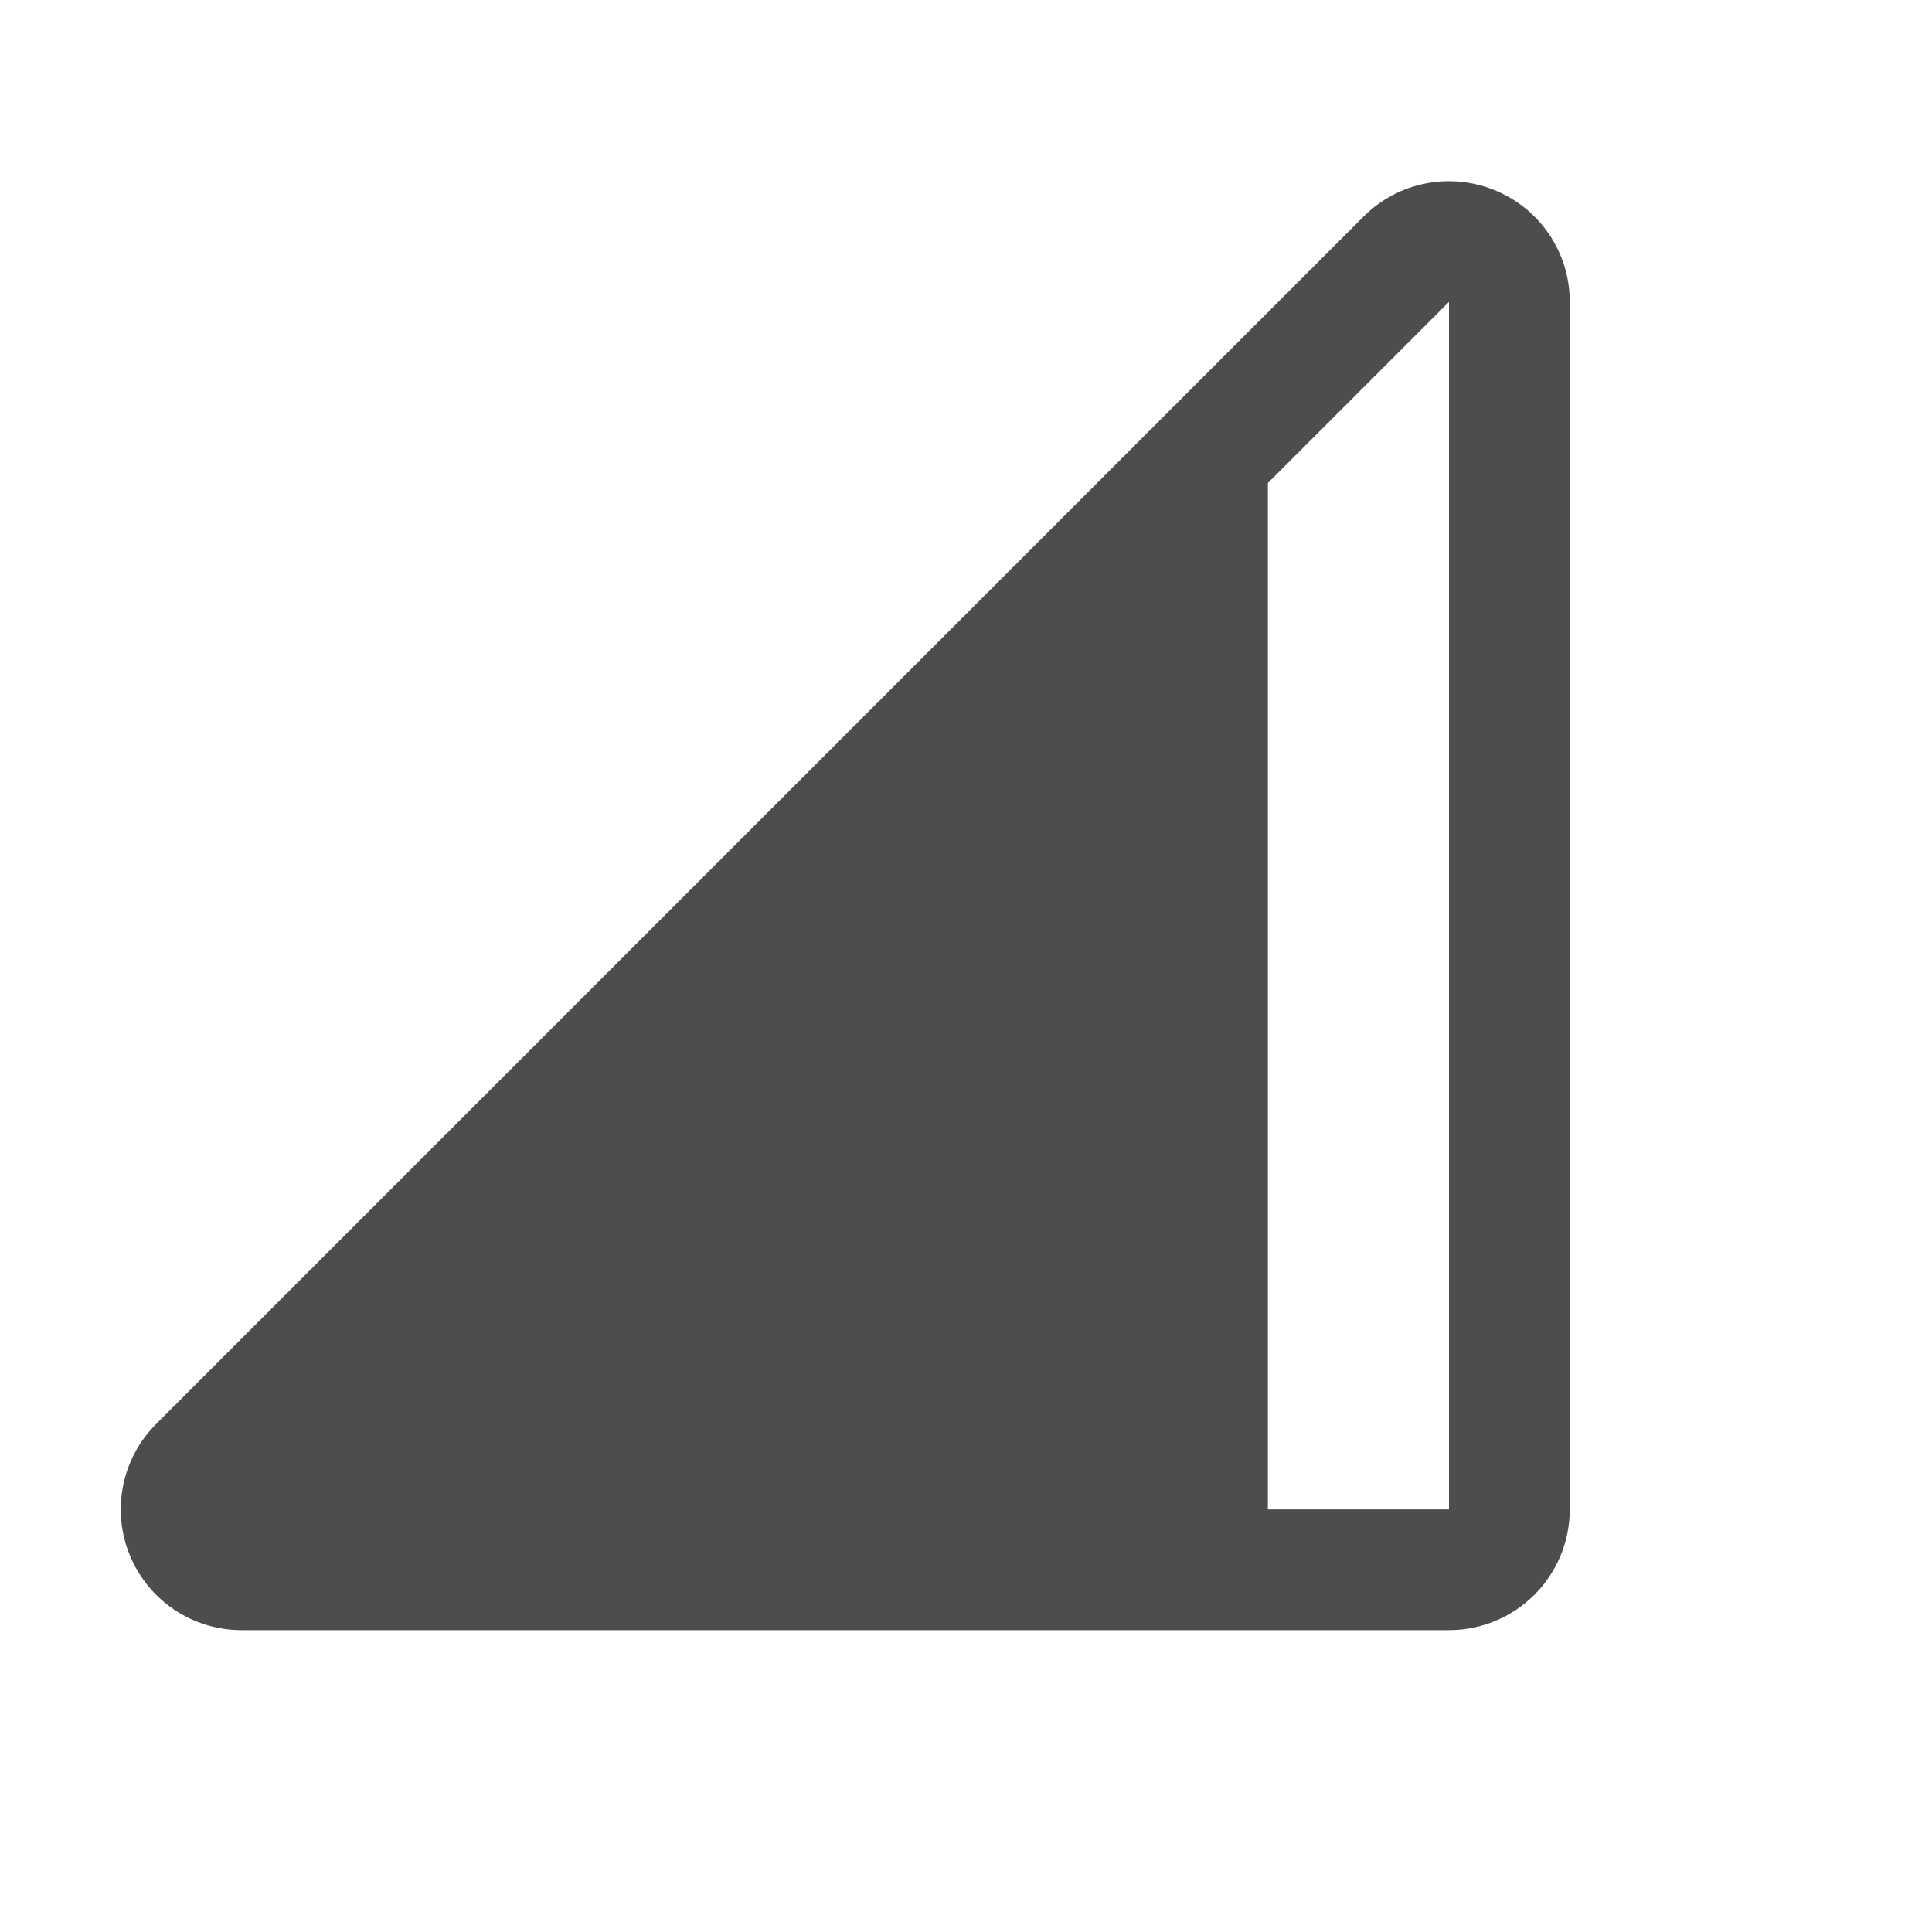
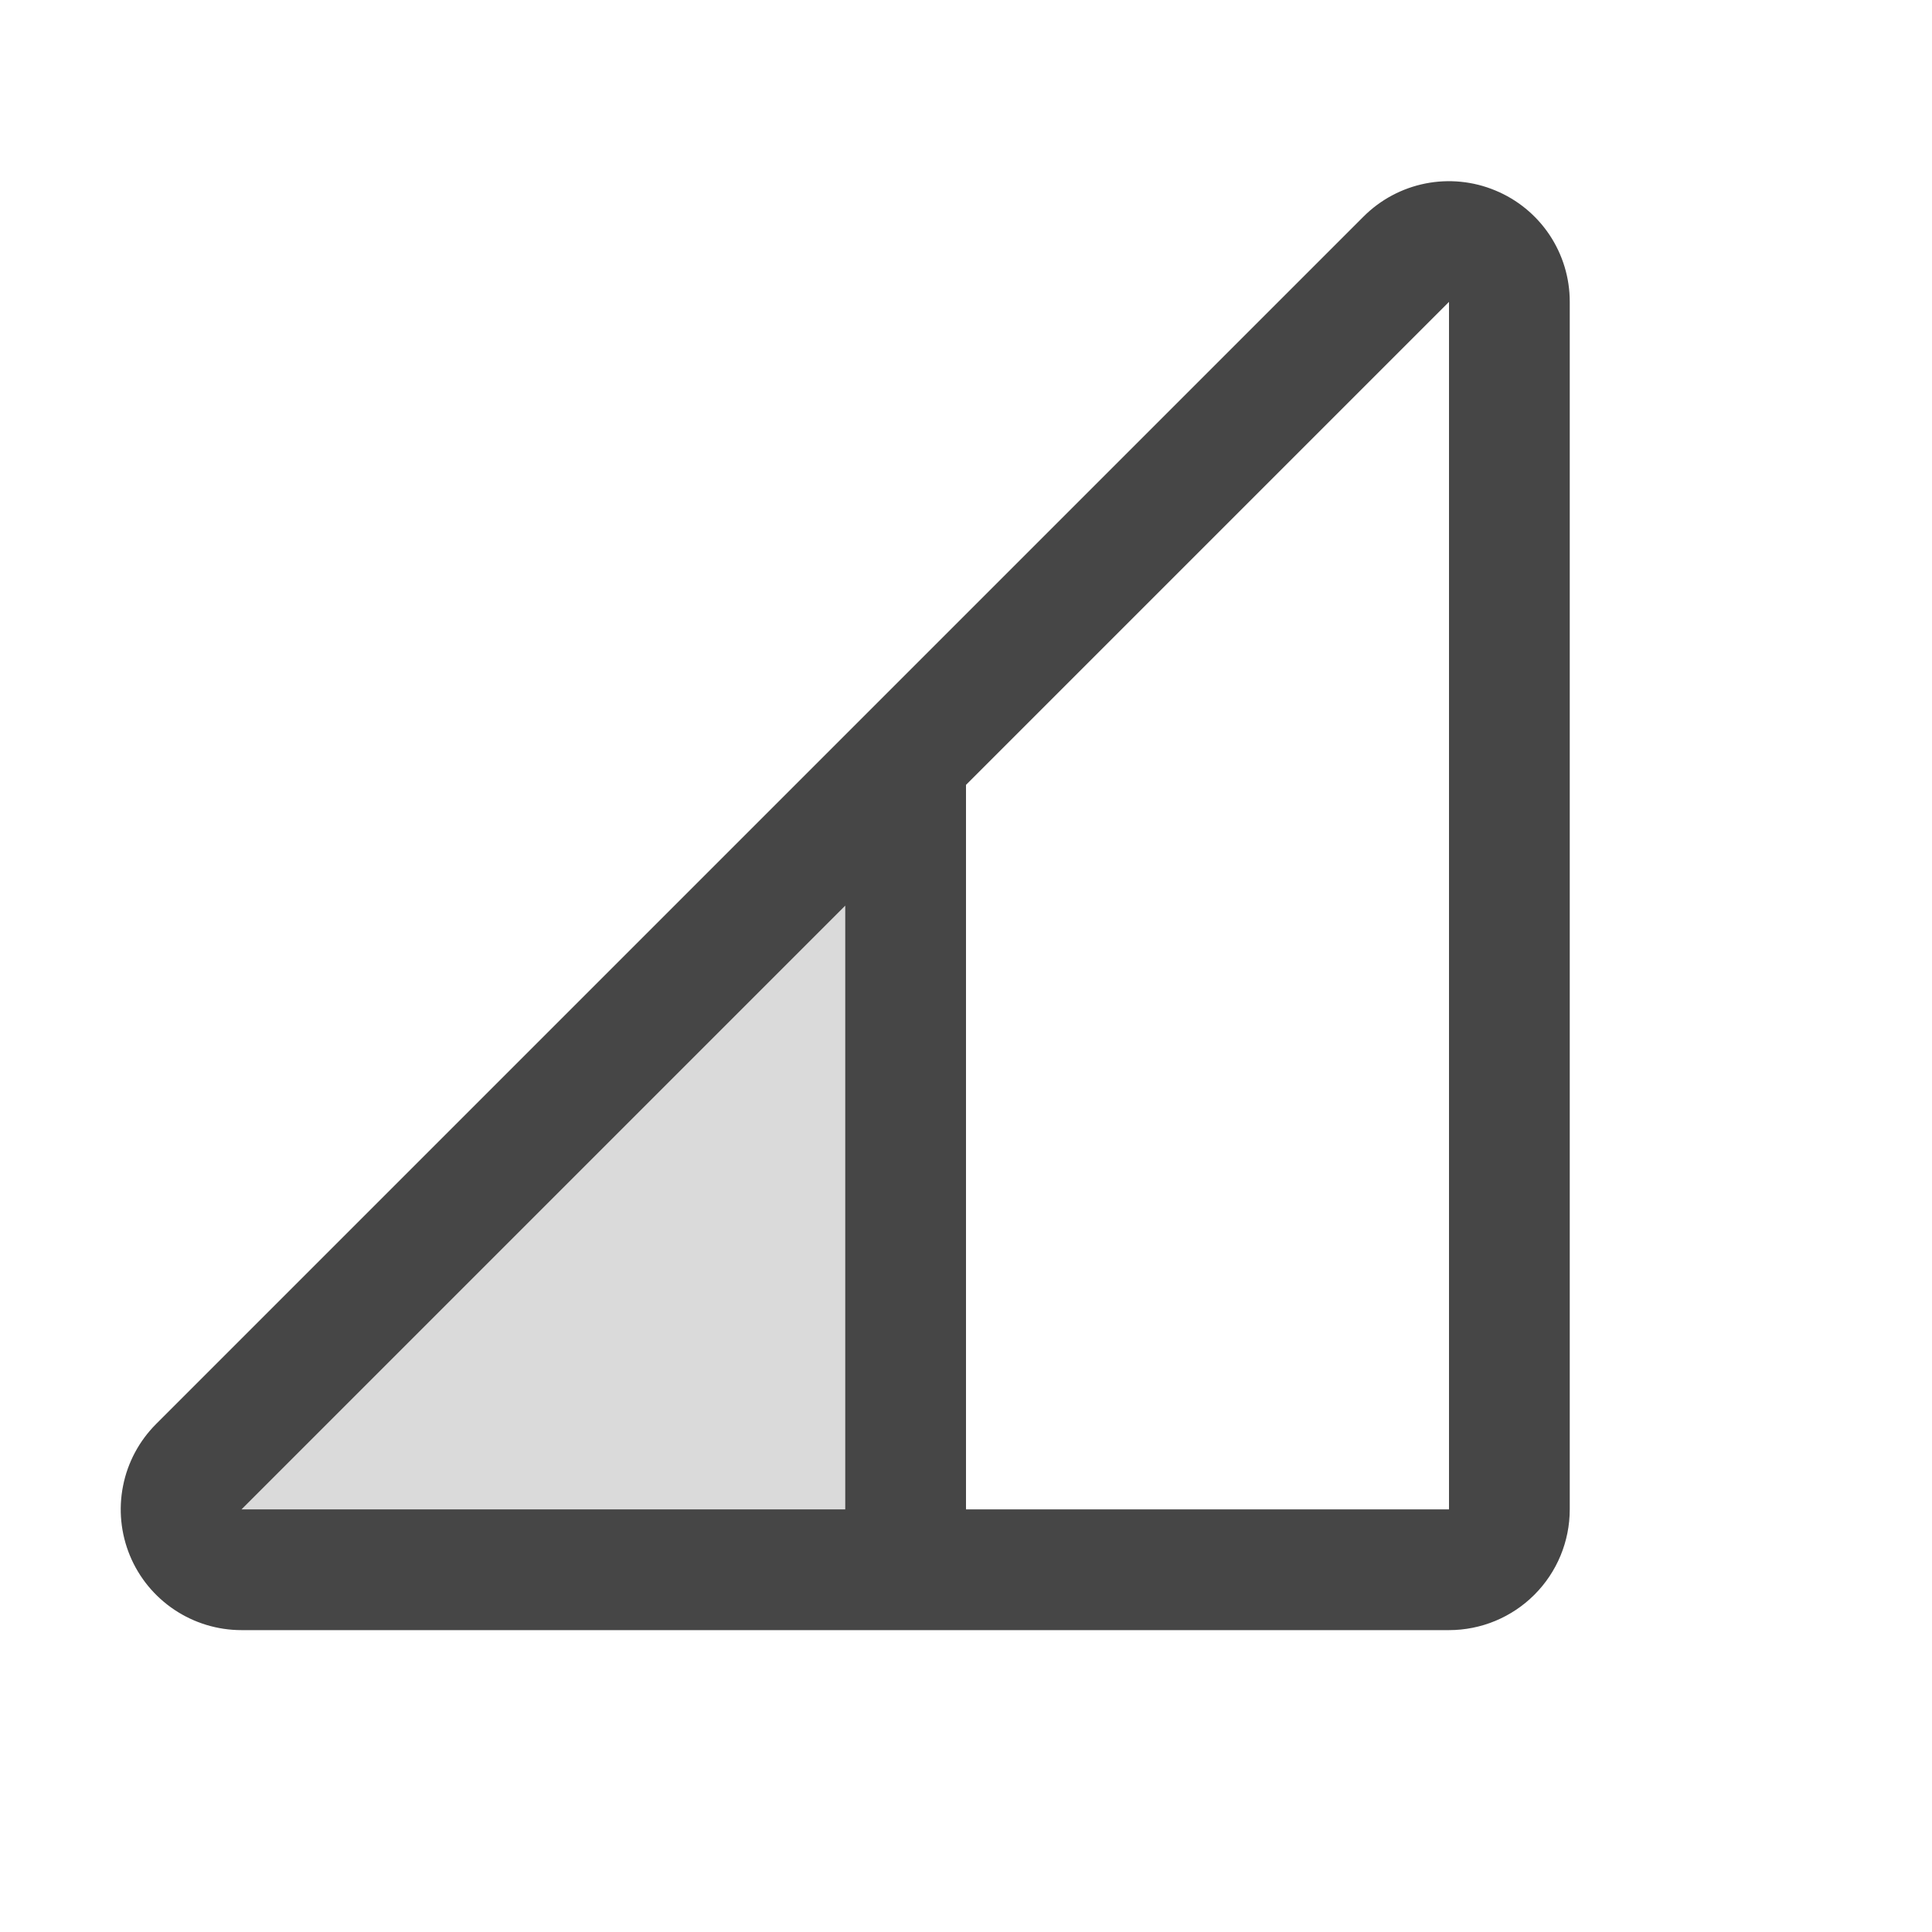
- <svg xmlns="http://www.w3.org/2000/svg" width="40" height="40" viewBox="0 0 40 40" fill="none">
-   <path d="M30.957 3.942C30.5 3.753 29.997 3.703 29.512 3.799C29.027 3.895 28.581 4.133 28.232 4.483L3.232 29.483C2.882 29.833 2.644 30.278 2.548 30.763C2.452 31.248 2.501 31.751 2.691 32.207C2.88 32.664 3.2 33.054 3.611 33.329C4.023 33.604 4.506 33.75 5 33.75H30C30.663 33.75 31.299 33.487 31.768 33.018C32.237 32.549 32.5 31.913 32.5 31.25V6.25C32.501 5.756 32.355 5.272 32.08 4.861C31.805 4.45 31.414 4.13 30.957 3.942ZM30 31.25H26.25V10L30 6.25V31.25Z" fill="#4D4D4D" />
+ <svg xmlns="http://www.w3.org/2000/svg" width="36" height="36" viewBox="0 0 36 36" fill="none">
+   <path opacity="0.2" d="M16.875 14.161V29.25H4.5C4.277 29.25 4.06 29.184 3.874 29.061C3.689 28.937 3.545 28.761 3.46 28.556C3.375 28.35 3.352 28.124 3.396 27.905C3.439 27.687 3.547 27.486 3.704 27.329L16.875 14.161Z" fill="#464646" />
+   <path d="M27.861 3.548C27.45 3.377 26.997 3.333 26.561 3.419C26.124 3.506 25.723 3.72 25.408 4.035L2.908 26.535C2.594 26.849 2.379 27.25 2.293 27.687C2.206 28.123 2.251 28.576 2.421 28.987C2.591 29.398 2.88 29.749 3.25 29.996C3.62 30.243 4.055 30.375 4.5 30.375H27C27.597 30.375 28.169 30.138 28.591 29.716C29.013 29.294 29.25 28.722 29.25 28.125V5.625C29.251 5.18 29.119 4.745 28.872 4.375C28.624 4.005 28.272 3.717 27.861 3.548ZM15.75 16.875V28.125H4.5L15.75 16.875ZM27 28.125H18V14.625L27 5.625V28.125Z" fill="#464646" />
</svg>
